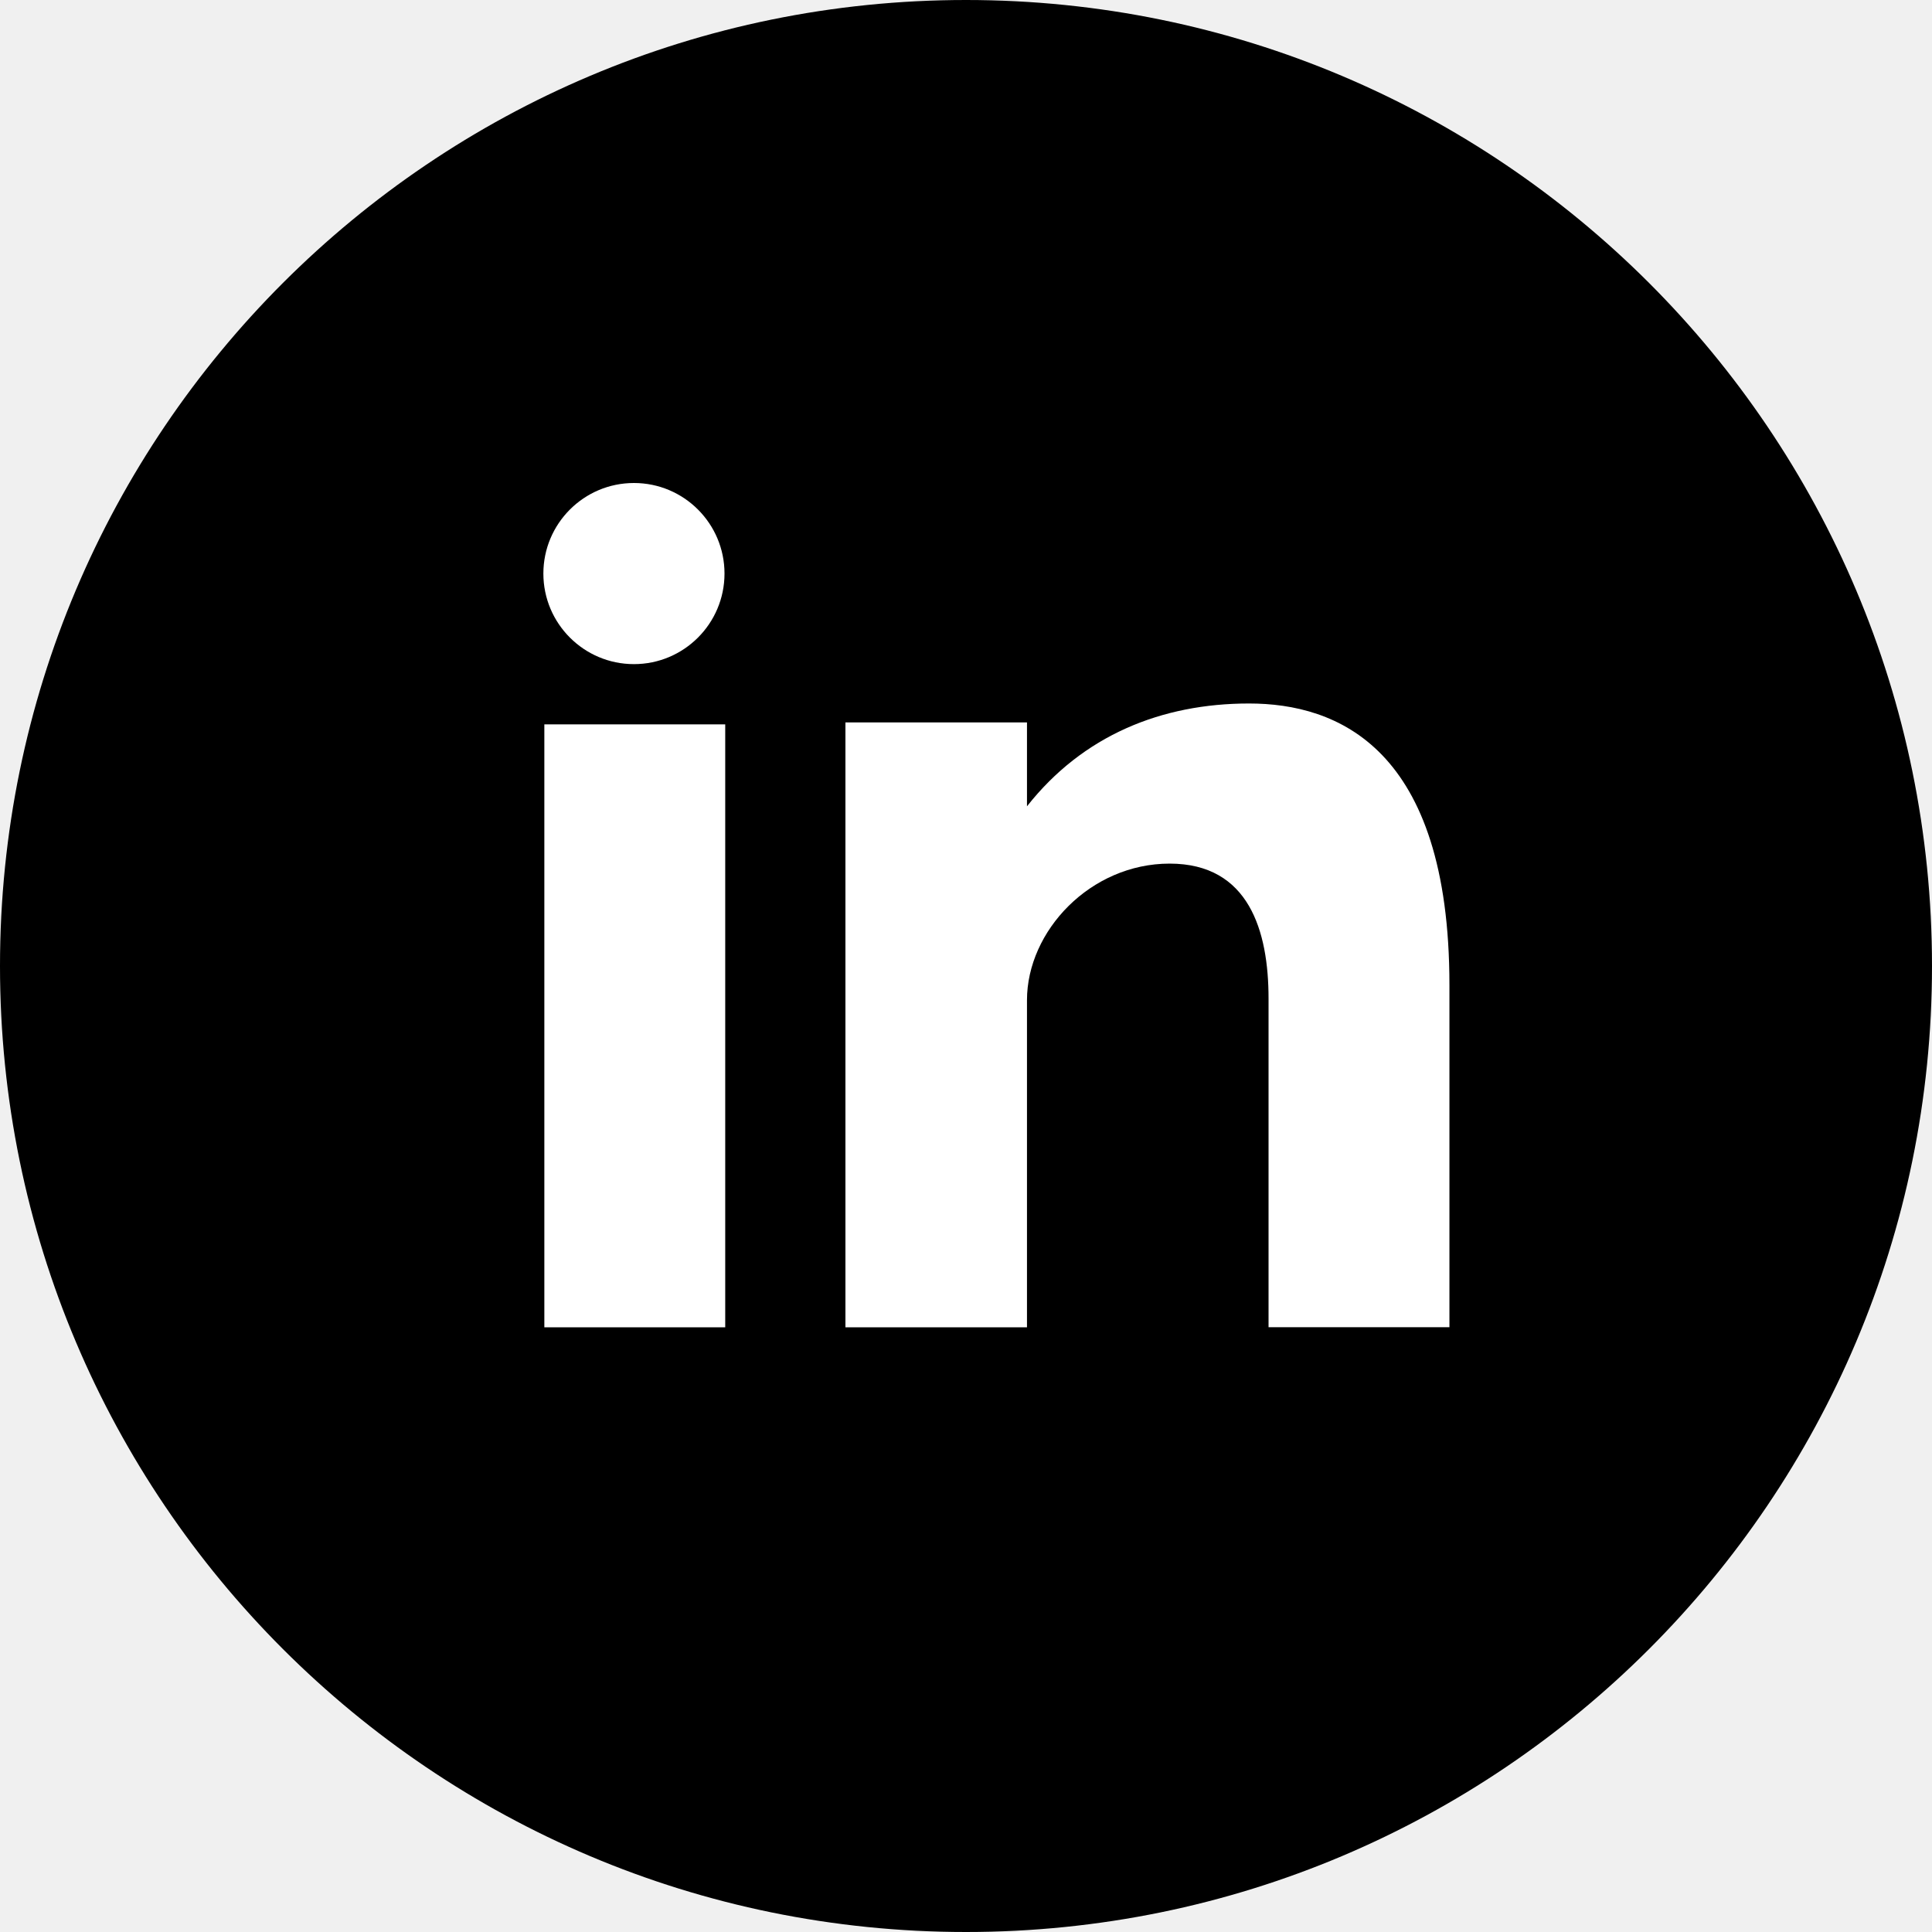
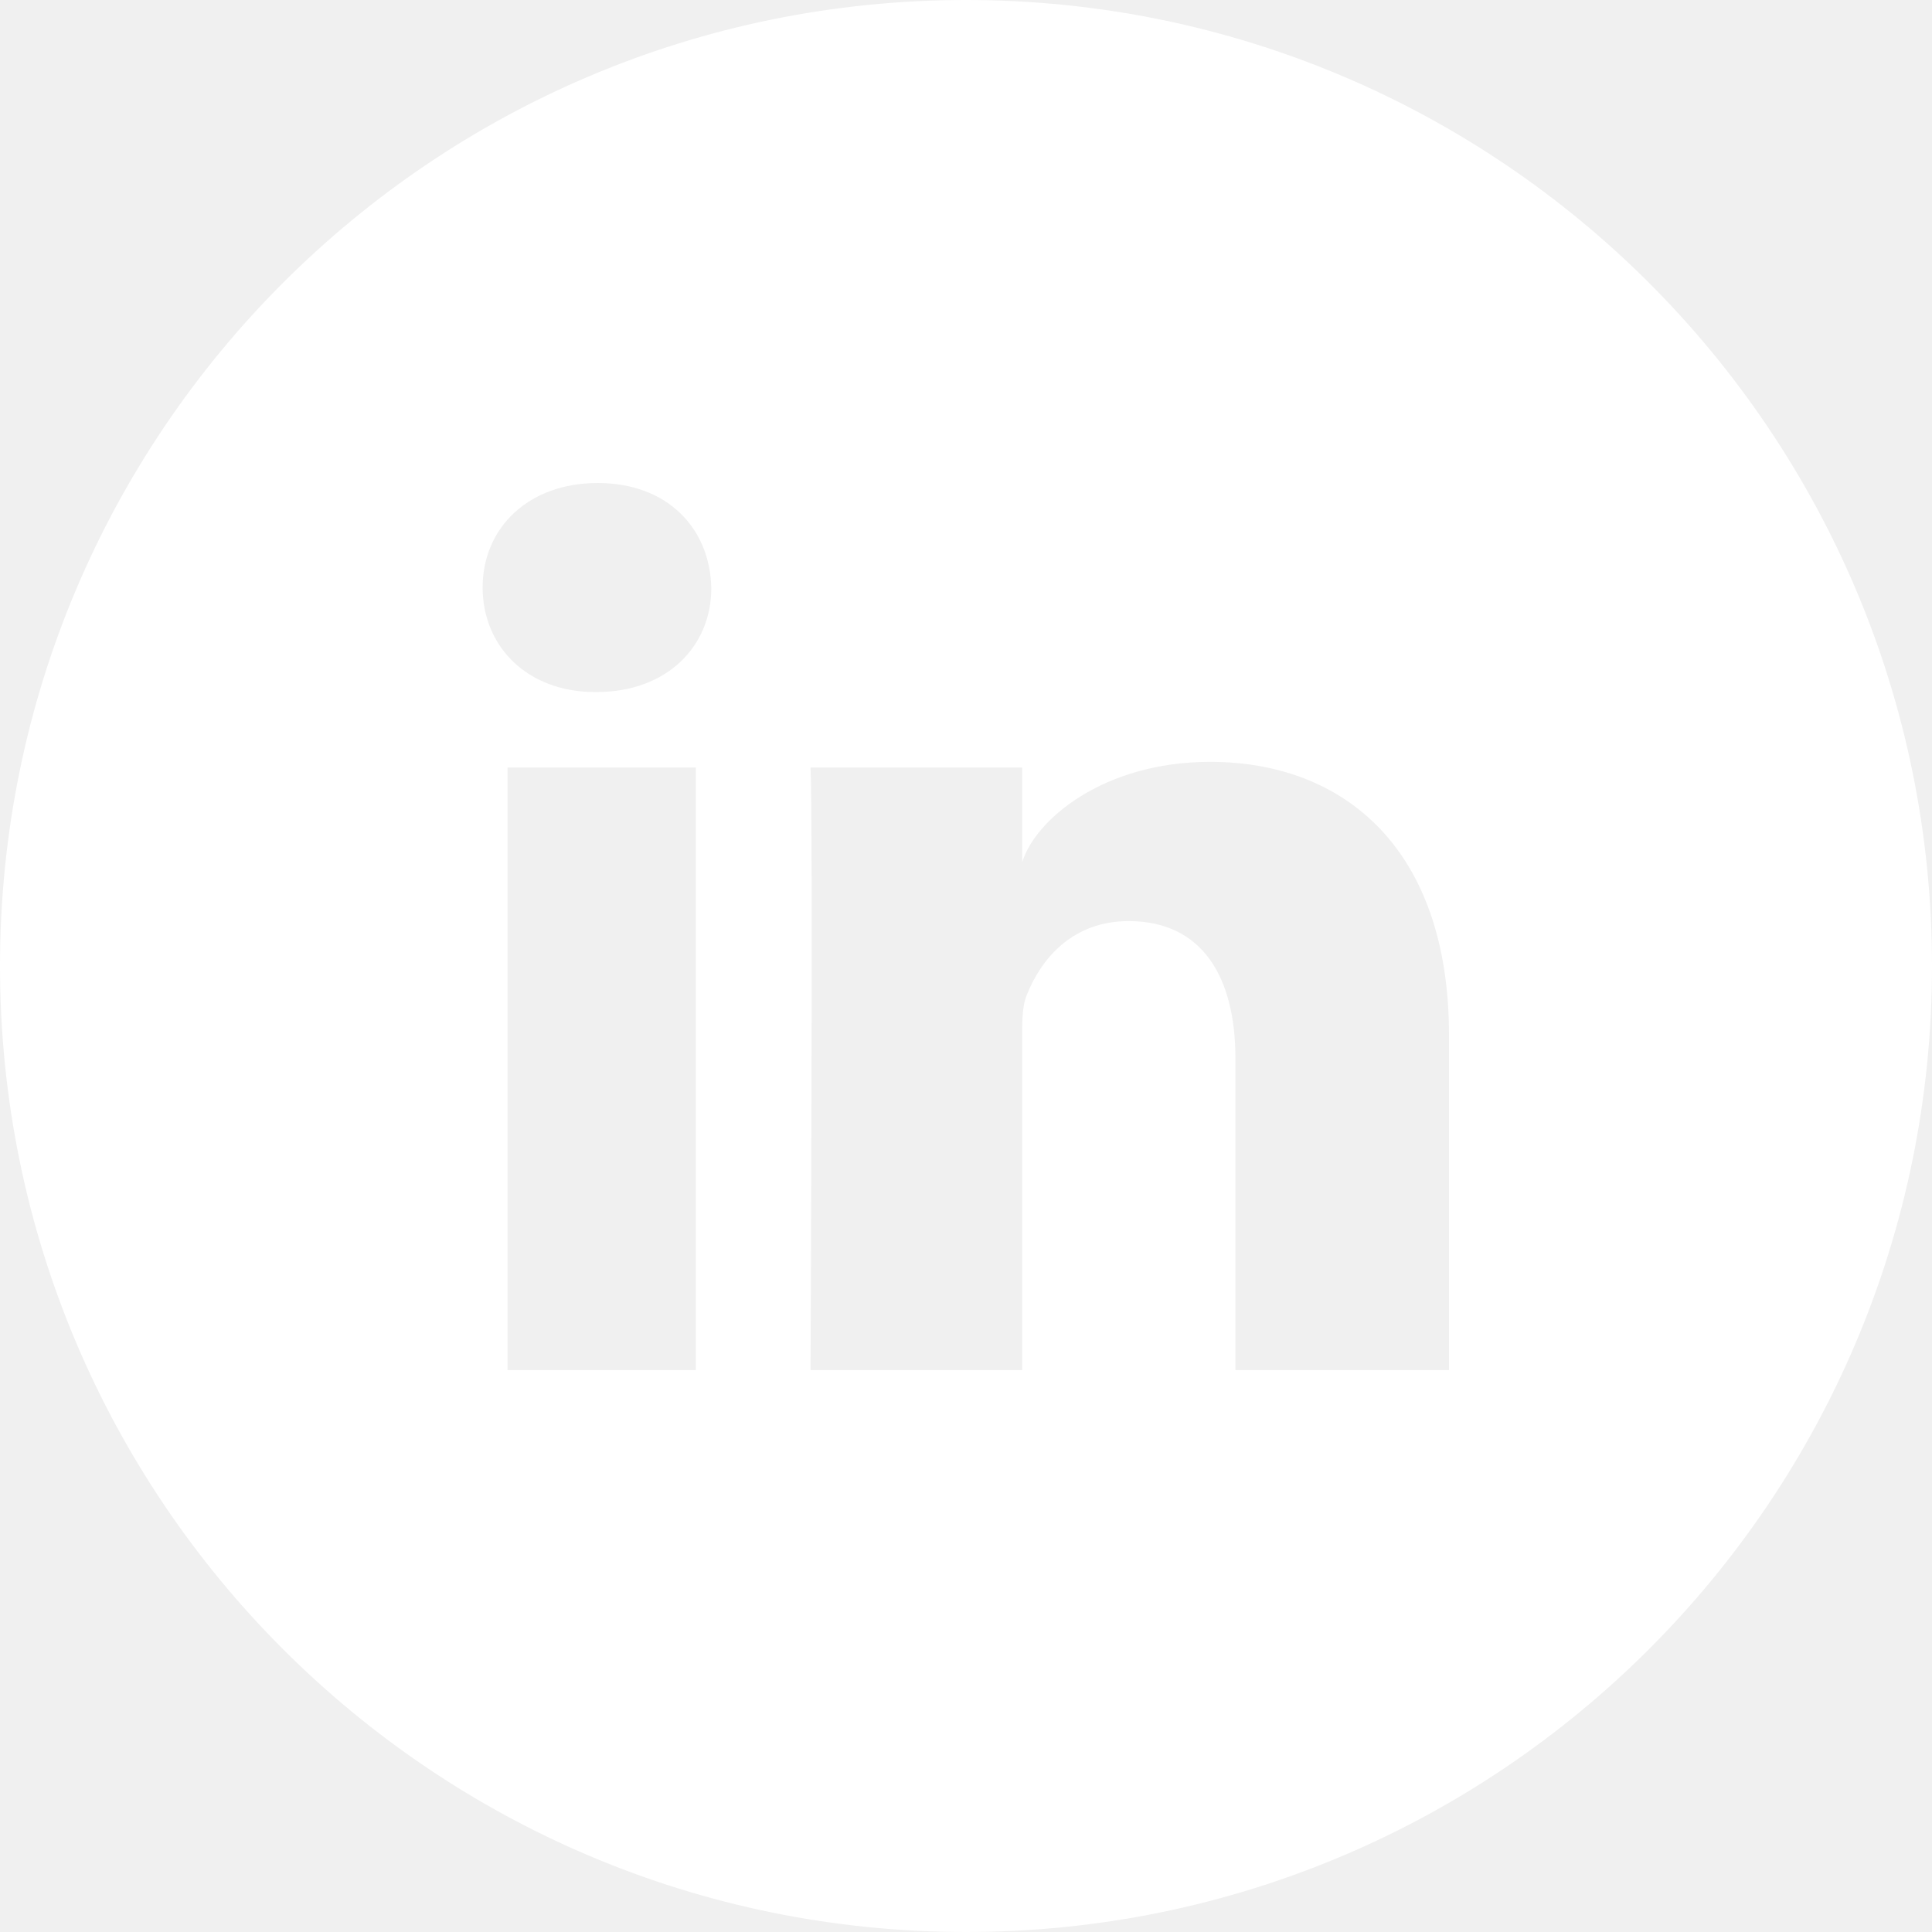
- <svg xmlns="http://www.w3.org/2000/svg" height="200px" width="200px" version="1.1" id="Layer_1" viewBox="0 0 291.319 291.319" xml:space="preserve" fill="#000000">
+ <svg xmlns="http://www.w3.org/2000/svg" fill="#ffffff" height="200px" width="200px" version="1.1" id="Layer_1" viewBox="-143 145 512 512" xml:space="preserve">
  <g id="SVGRepo_bgCarrier" stroke-width="0" />
  <g id="SVGRepo_tracerCarrier" stroke-linecap="round" stroke-linejoin="round" />
  <g id="SVGRepo_iconCarrier">
-     <g>
-       <path style="fill:;" d="M145.659,0c80.45,0,145.66,65.219,145.66,145.66s-65.21,145.659-145.66,145.659S0,226.1,0,145.66 S65.21,0,145.659,0z" />
-       <path style="fill:#FFFFFF;" d="M82.079,200.136h27.275v-90.91H82.079V200.136z M188.338,106.077 c-13.237,0-25.081,4.834-33.483,15.504v-12.654H127.48v91.21h27.375v-49.324c0-10.424,9.55-20.593,21.512-20.593 s14.912,10.169,14.912,20.338v49.57h27.275v-51.6C218.553,112.686,201.584,106.077,188.338,106.077z M95.589,100.141 c7.538,0,13.656-6.118,13.656-13.656S103.127,72.83,95.589,72.83s-13.656,6.118-13.656,13.656S88.051,100.141,95.589,100.141z" />
-     </g>
+     <path d="M113,145c-141.4,0-256,114.6-256,256s114.6,256,256,256s256-114.6,256-256S254.4,145,113,145z M41.4,508.1H-8.5V348.4h49.9 V508.1z M15.1,328.4h-0.4c-18.1,0-29.8-12.2-29.8-27.7c0-15.8,12.1-27.7,30.5-27.7c18.4,0,29.7,11.9,30.1,27.7 C45.6,316.1,33.9,328.4,15.1,328.4z M241,508.1h-56.6v-82.6c0-21.6-8.8-36.4-28.3-36.4c-14.9,0-23.2,10-27,19.6 c-1.4,3.4-1.2,8.2-1.2,13.1v86.3H71.8c0,0,0.7-146.4,0-159.7h56.1v25.1c3.3-11,21.2-26.6,49.8-26.6c35.5,0,63.3,23,63.3,72.4V508.1z " />
  </g>
</svg>
